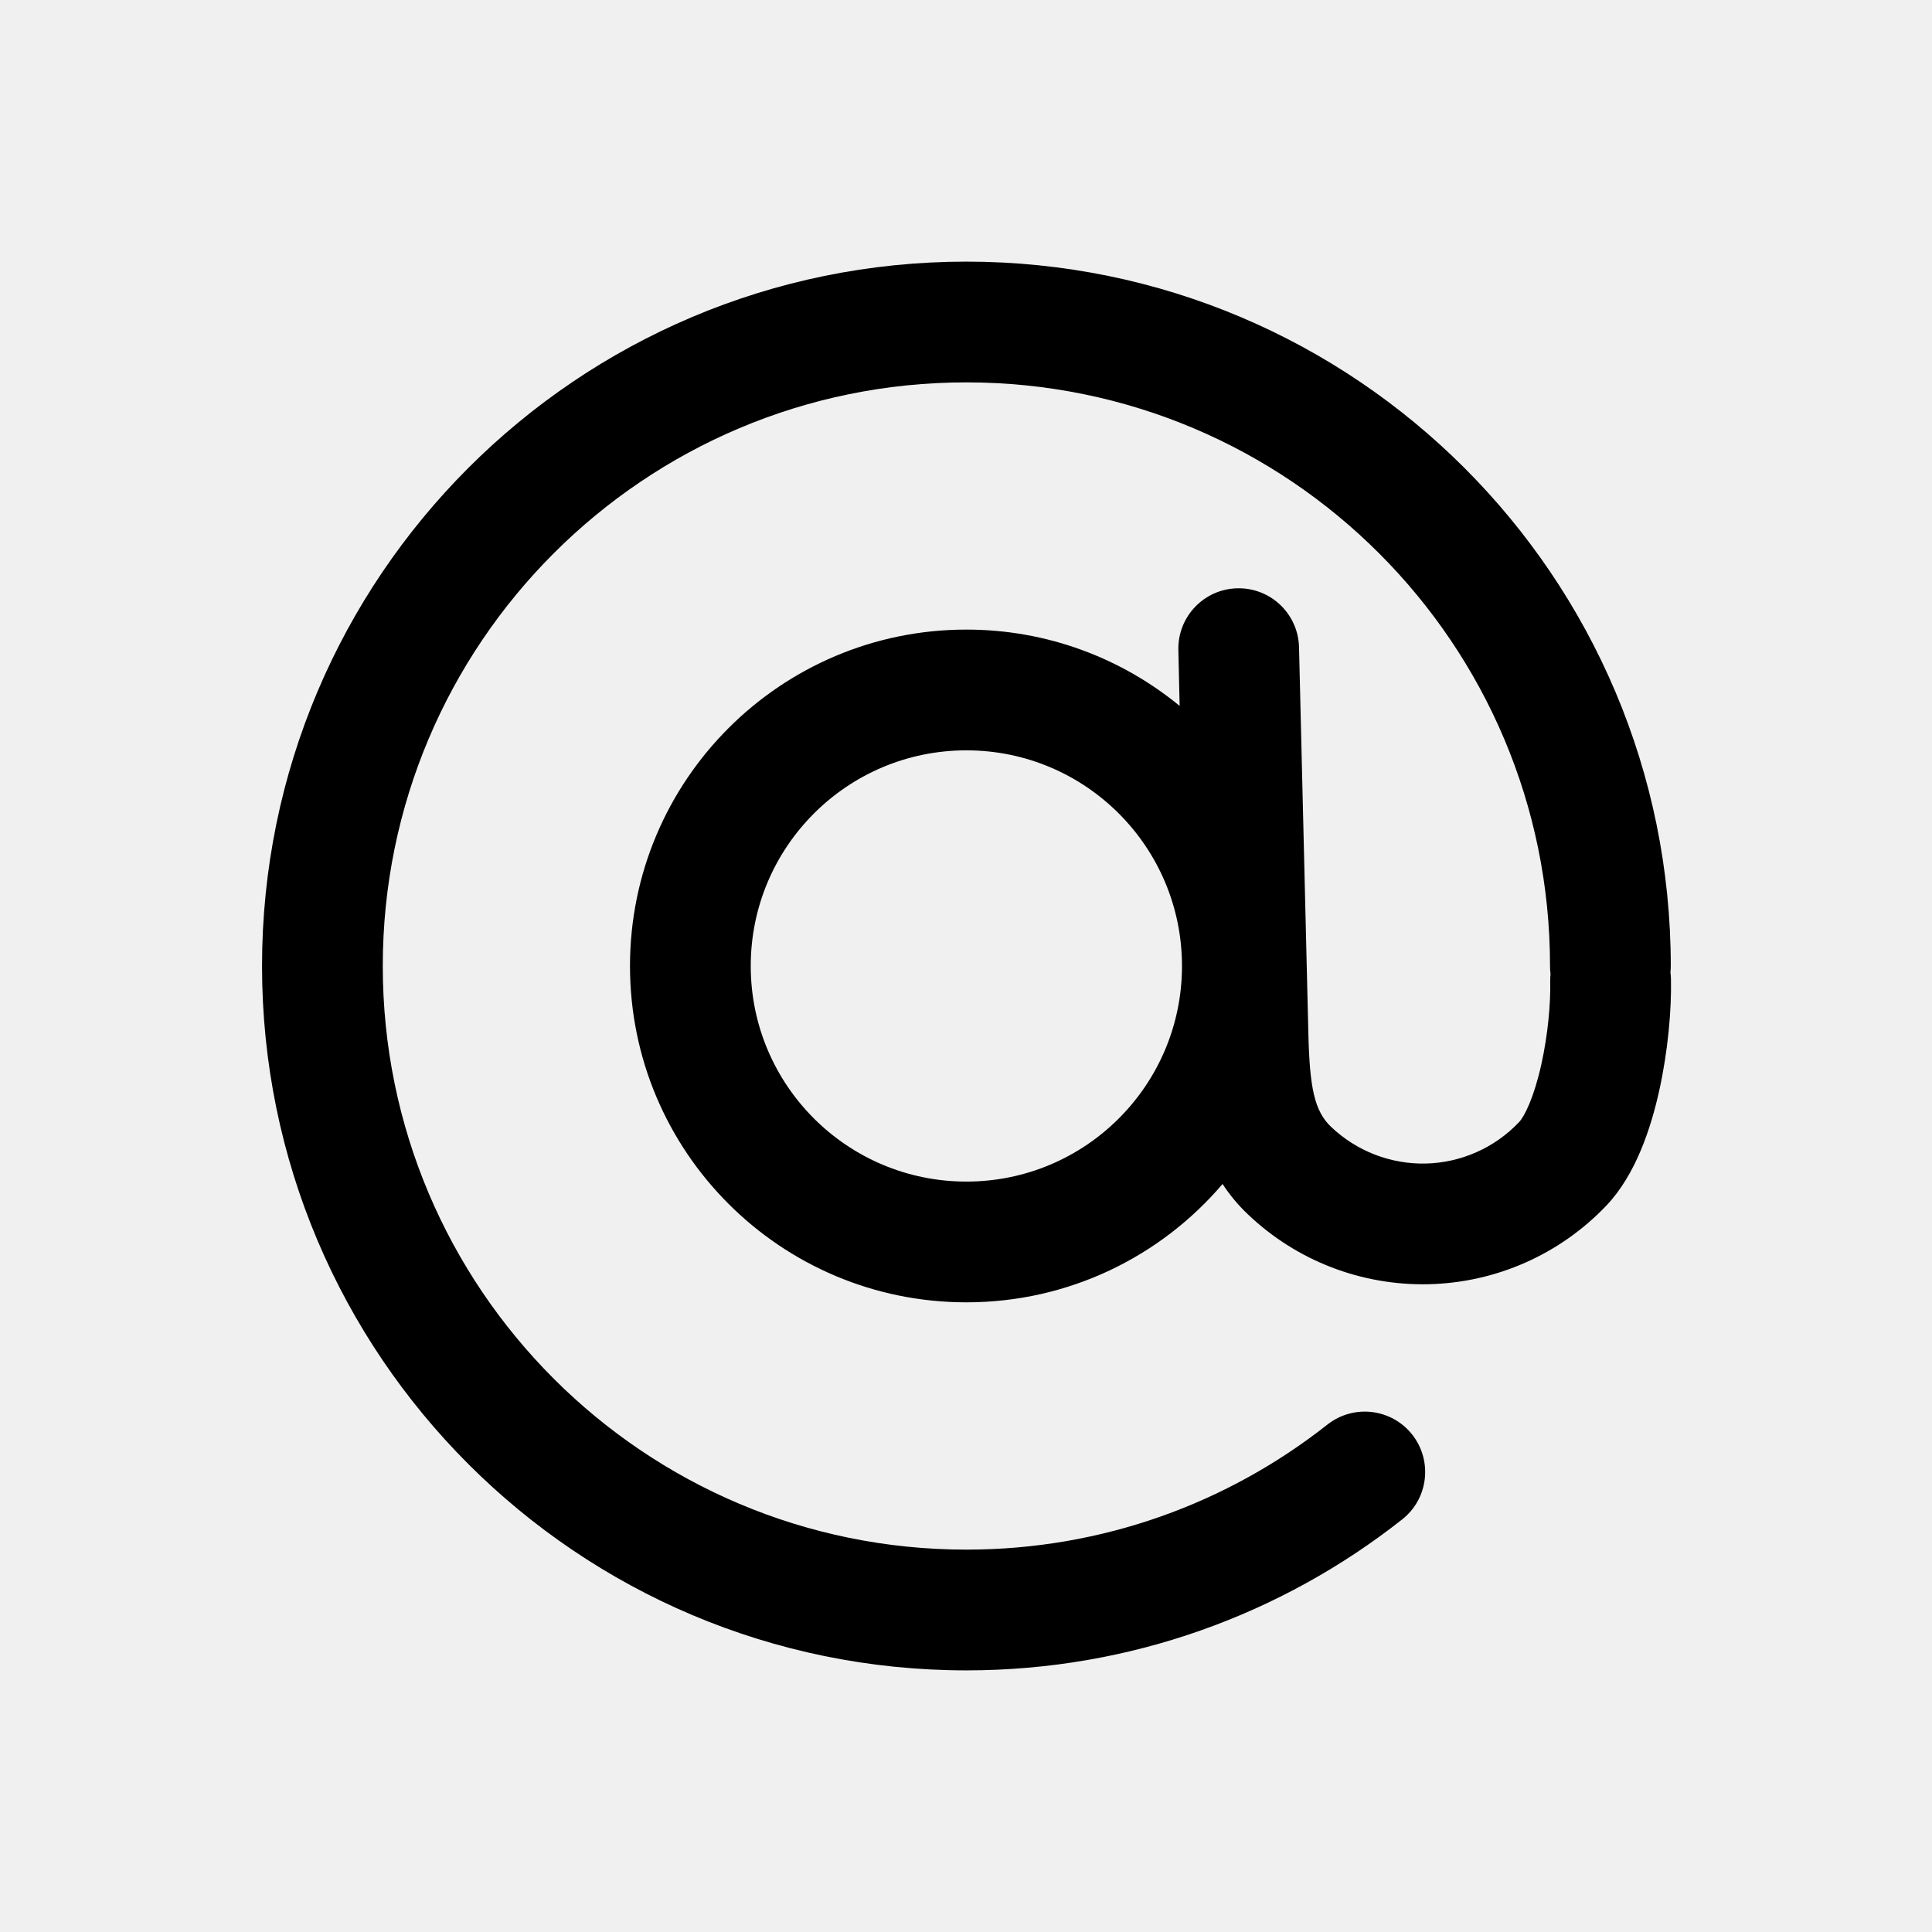
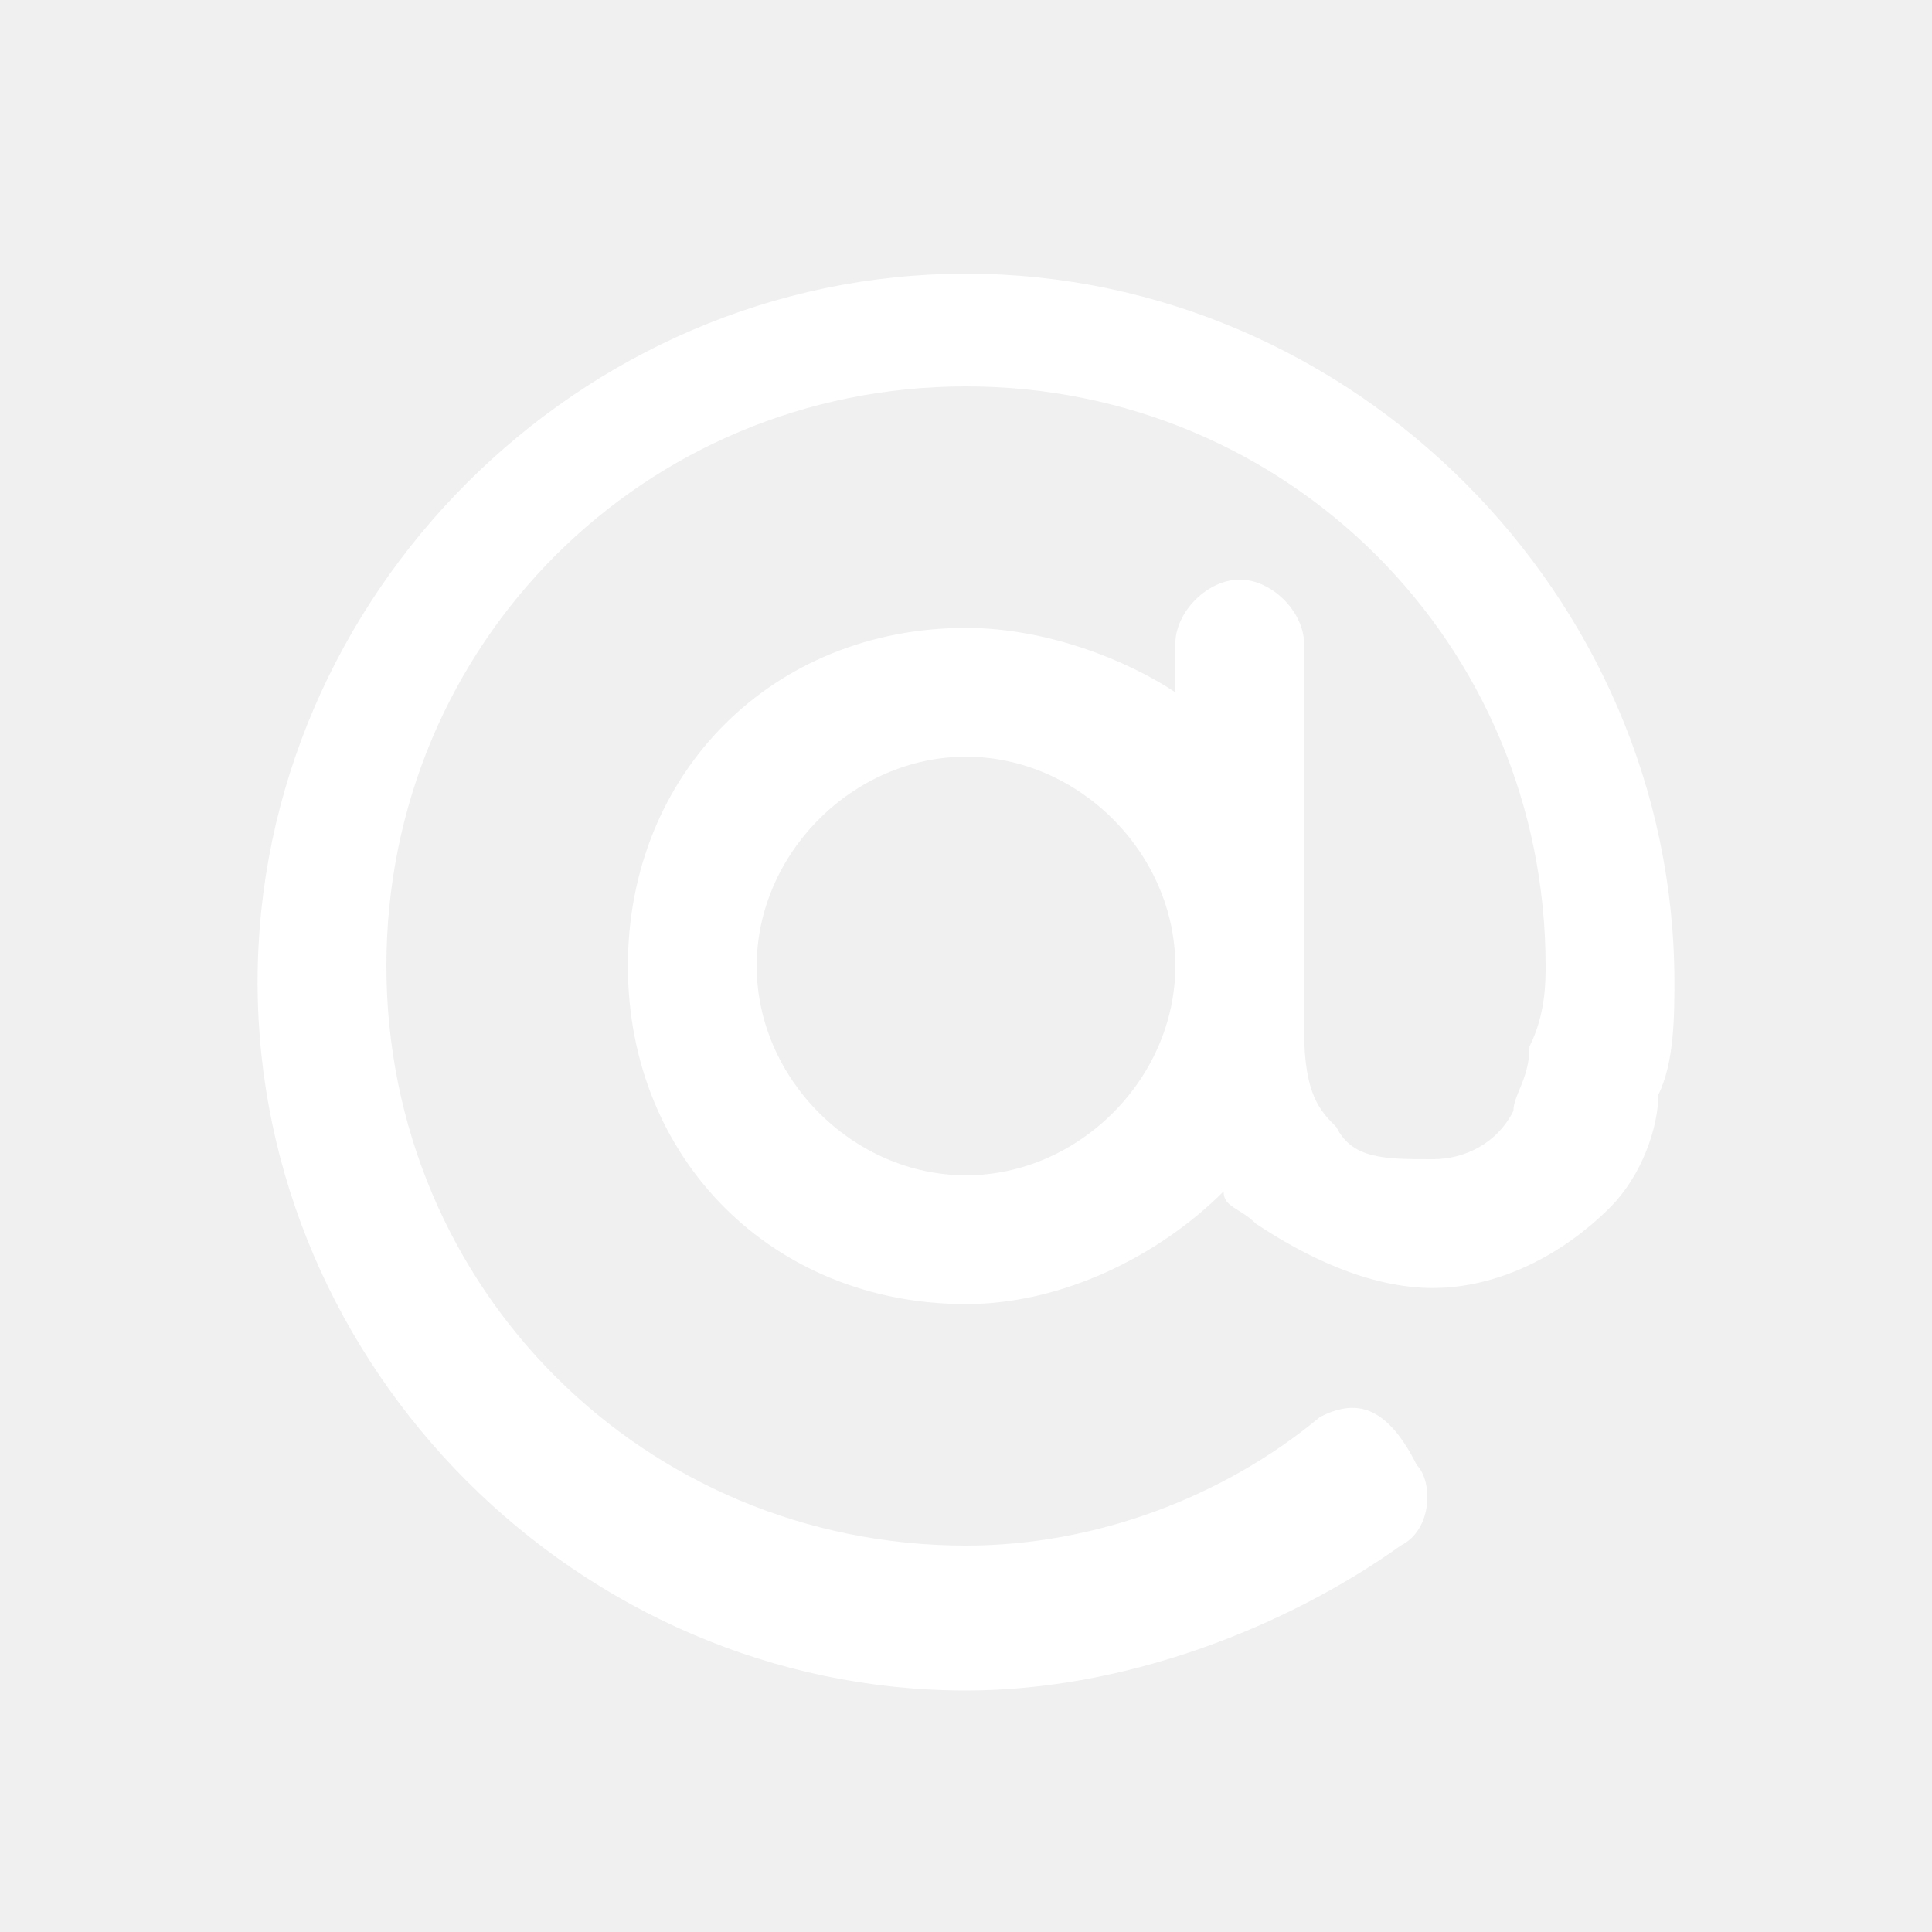
- <svg xmlns="http://www.w3.org/2000/svg" width="1em" height="1em" viewBox="0 0 24 24" fill="none">
-   <path fill-rule="evenodd" clip-rule="evenodd" d="M4.755 12C4.755 7.996 8.001 4.75 12.005 4.75C16.009 4.75 19.255 7.996 19.255 12C19.255 12.034 19.257 12.067 19.261 12.099C19.258 12.131 19.257 12.163 19.257 12.195C19.264 12.45 19.231 12.844 19.147 13.222C19.056 13.633 18.938 13.869 18.868 13.942C18.566 14.259 18.151 14.443 17.713 14.454C17.276 14.464 16.852 14.3 16.535 13.998C16.328 13.801 16.269 13.511 16.253 12.838L16.137 8.04C16.127 7.626 15.784 7.298 15.369 7.308C14.955 7.318 14.628 7.662 14.638 8.076L14.654 8.769C13.933 8.177 13.01 7.821 12.005 7.821C9.697 7.821 7.826 9.692 7.826 12C7.826 14.308 9.697 16.178 12.005 16.178C13.279 16.178 14.42 15.608 15.187 14.708C15.273 14.839 15.376 14.966 15.501 15.084C16.105 15.661 16.914 15.973 17.75 15.953C18.585 15.933 19.378 15.582 19.954 14.977C20.324 14.589 20.511 14.002 20.612 13.546C20.72 13.057 20.766 12.541 20.757 12.159C20.756 12.131 20.754 12.104 20.751 12.078C20.753 12.052 20.755 12.026 20.755 12C20.755 7.168 16.837 3.25 12.005 3.25C7.172 3.25 3.255 7.168 3.255 12C3.255 16.832 7.172 20.75 12.005 20.75C14.048 20.75 15.929 20.049 17.418 18.875C17.744 18.618 17.799 18.147 17.543 17.821C17.286 17.496 16.815 17.44 16.489 17.697C15.255 18.67 13.699 19.25 12.005 19.25C8.001 19.25 4.755 16.004 4.755 12ZM12.005 9.321C10.525 9.321 9.326 10.521 9.326 12C9.326 13.479 10.525 14.678 12.005 14.678C13.484 14.678 14.683 13.479 14.683 12C14.683 10.521 13.484 9.321 12.005 9.321Z" fill="black" />
+ <svg xmlns="http://www.w3.org/2000/svg" version="1.1" id="Camada_1" x="0px" y="0px" viewBox="0 0 12 12" style="enable-background:new 0 0 12 12;" xml:space="preserve">
+   <style type="text/css">
+ 	.st0{fill-rule:evenodd;clip-rule:evenodd;fill:#FFFFFF;}
+ </style>
+   <path class="st0" d="M2.4,6C2.4,4,4,2.4,6,2.4C8,2.4,9.6,4,9.6,6c0,0,0,0,0,0c0,0,0,0,0,0c0,0.1,0,0.3-0.1,0.5  c0,0.2-0.1,0.3-0.1,0.4C9.3,7.1,9.1,7.2,8.9,7.2C8.6,7.2,8.4,7.2,8.3,7C8.2,6.9,8.1,6.8,8.1,6.4L8.1,4c0-0.2-0.2-0.4-0.4-0.4  S7.3,3.8,7.3,4l0,0.3C7,4.1,6.5,3.9,6,3.9C4.8,3.9,3.9,4.8,3.9,6c0,1.2,0.9,2.1,2.1,2.1c0.6,0,1.2-0.3,1.6-0.7  c0,0.1,0.1,0.1,0.2,0.2C8.1,7.8,8.5,8,8.9,8C9.3,8,9.7,7.8,10,7.5c0.2-0.2,0.3-0.5,0.3-0.7c0.1-0.2,0.1-0.5,0.1-0.7c0,0,0,0,0,0  c0,0,0,0,0,0c0-2.4-2-4.4-4.4-4.4c-2.4,0-4.4,2-4.4,4.4c0,2.4,2,4.4,4.4,4.4c1,0,2-0.4,2.7-0.9c0.2-0.1,0.2-0.4,0.1-0.5  C8.6,8.7,8.4,8.7,8.2,8.8C7.6,9.3,6.8,9.6,6,9.6C4,9.6,2.4,8,2.4,6z M6,4.7C5.3,4.7,4.7,5.3,4.7,6c0,0.7,0.6,1.3,1.3,1.3  c0.7,0,1.3-0.6,1.3-1.3C7.3,5.3,6.7,4.7,6,4.7z" />
</svg>
